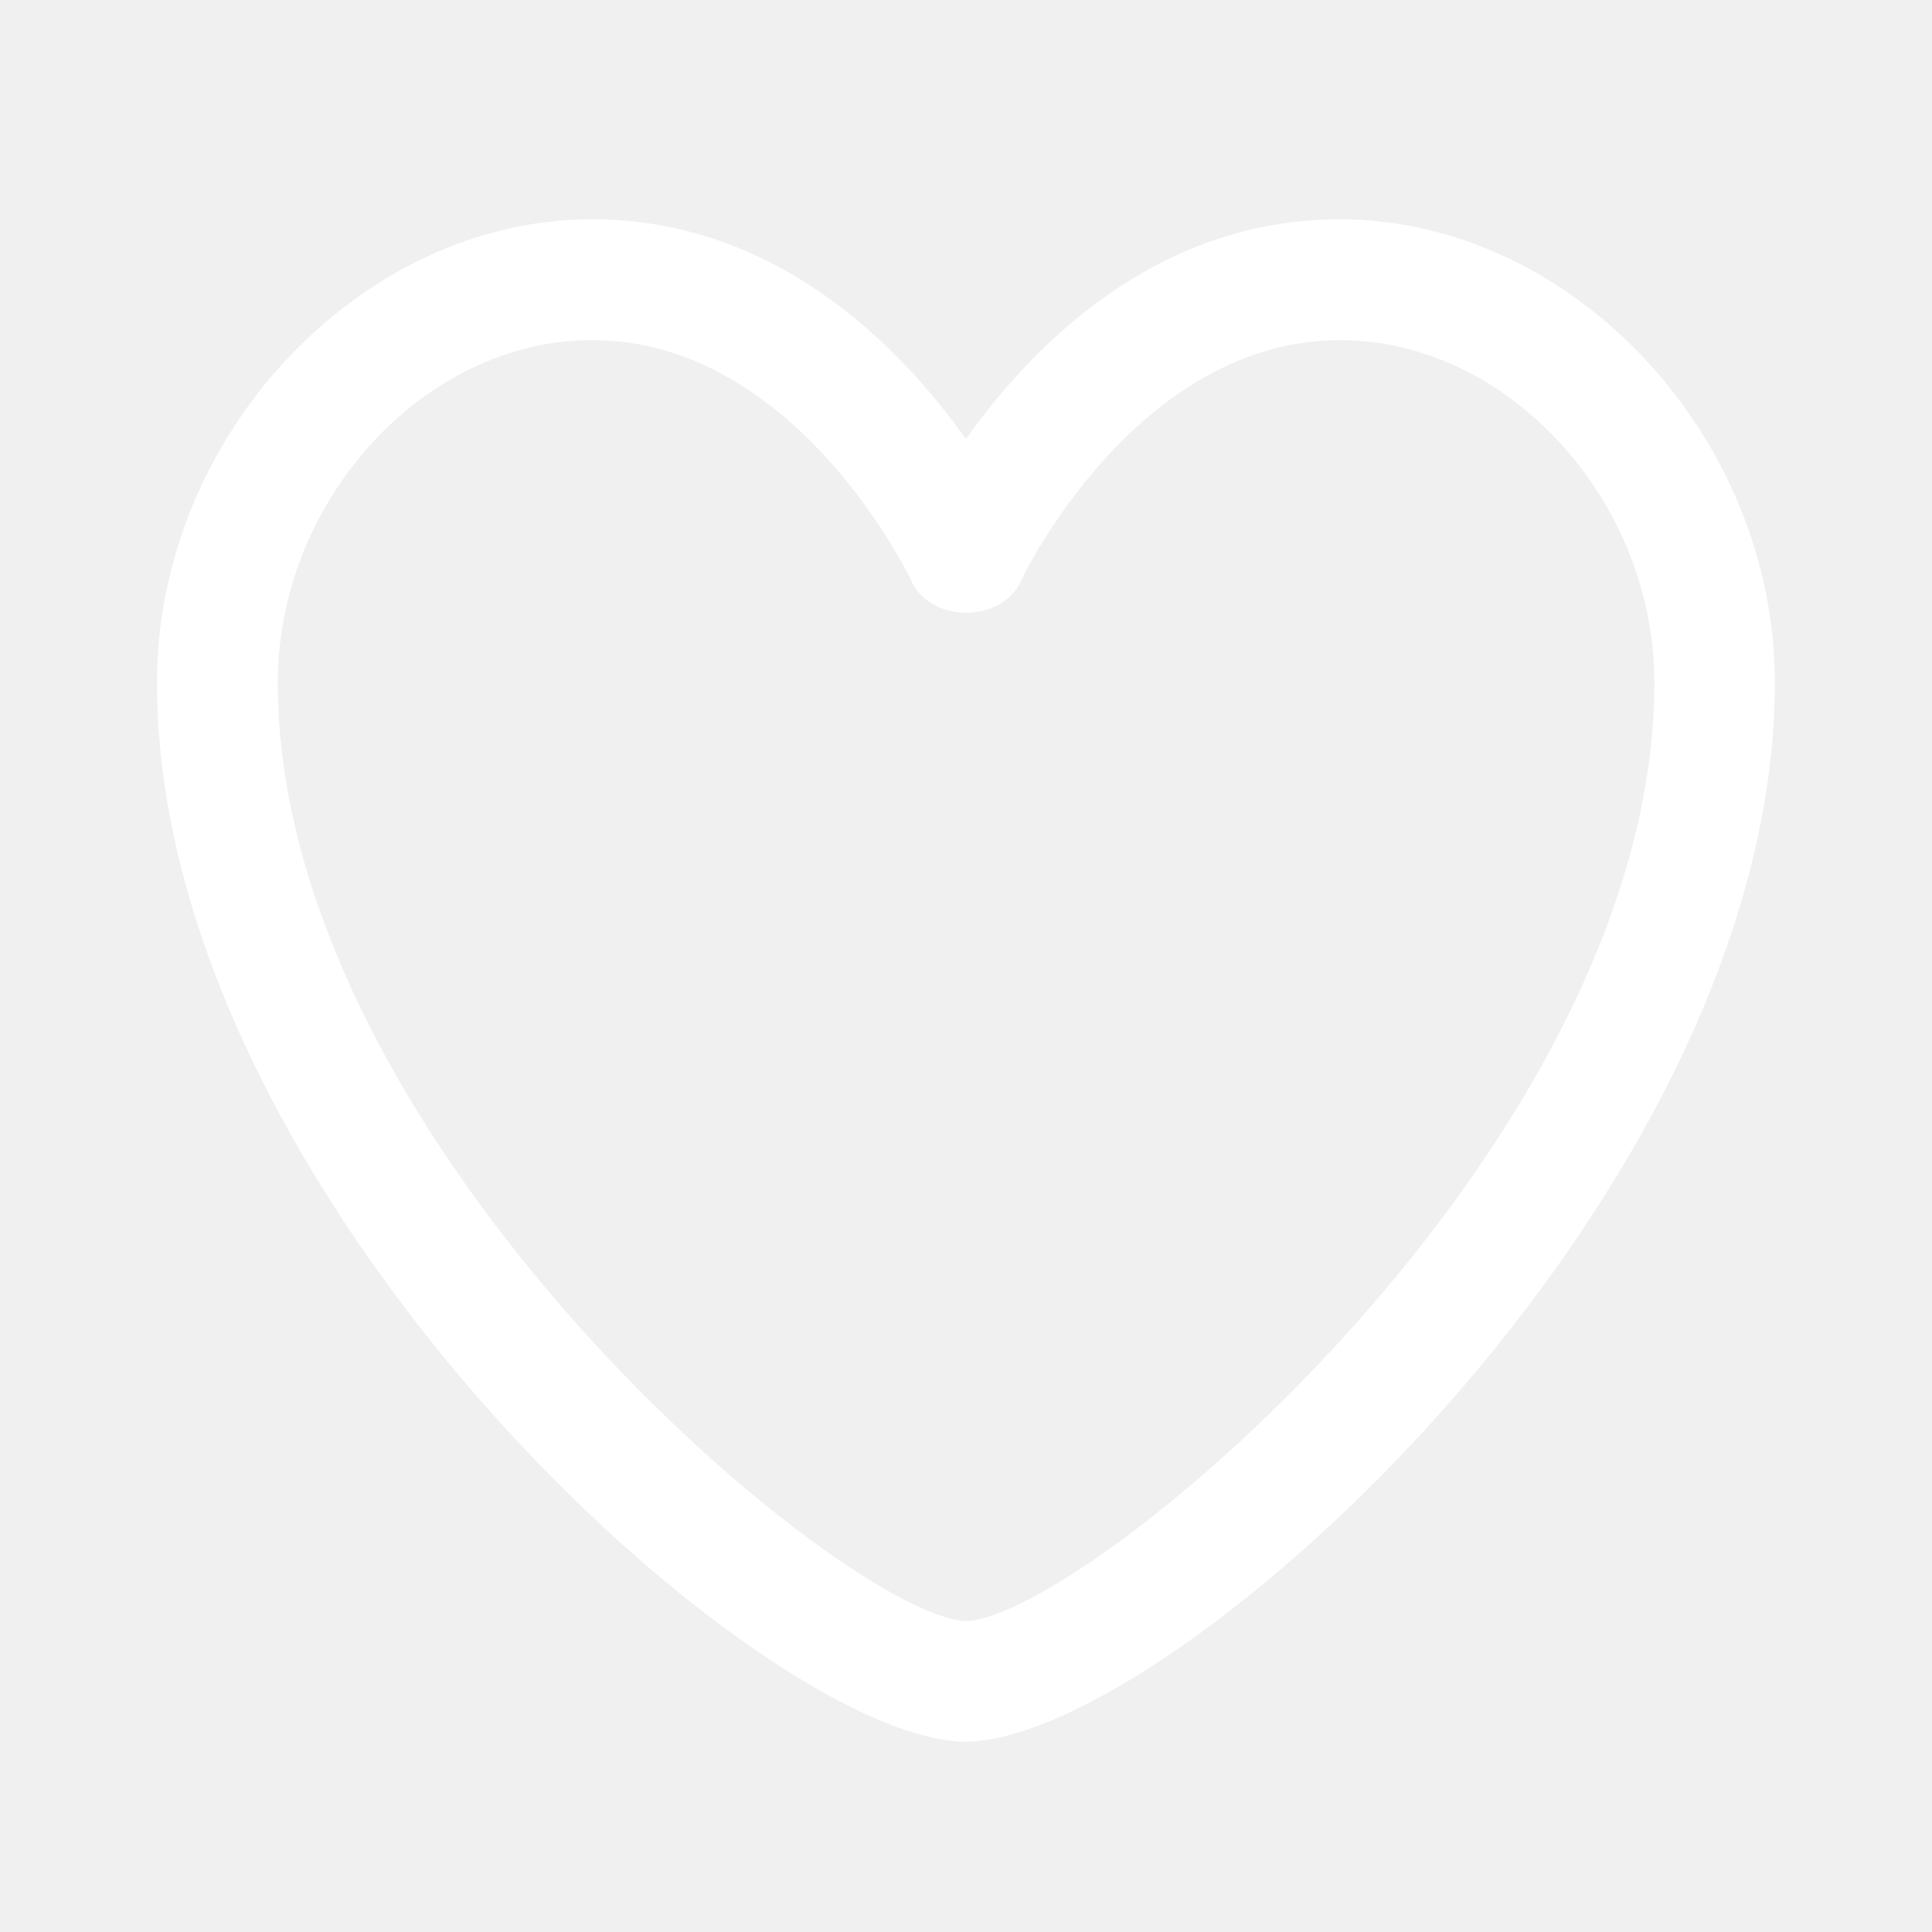
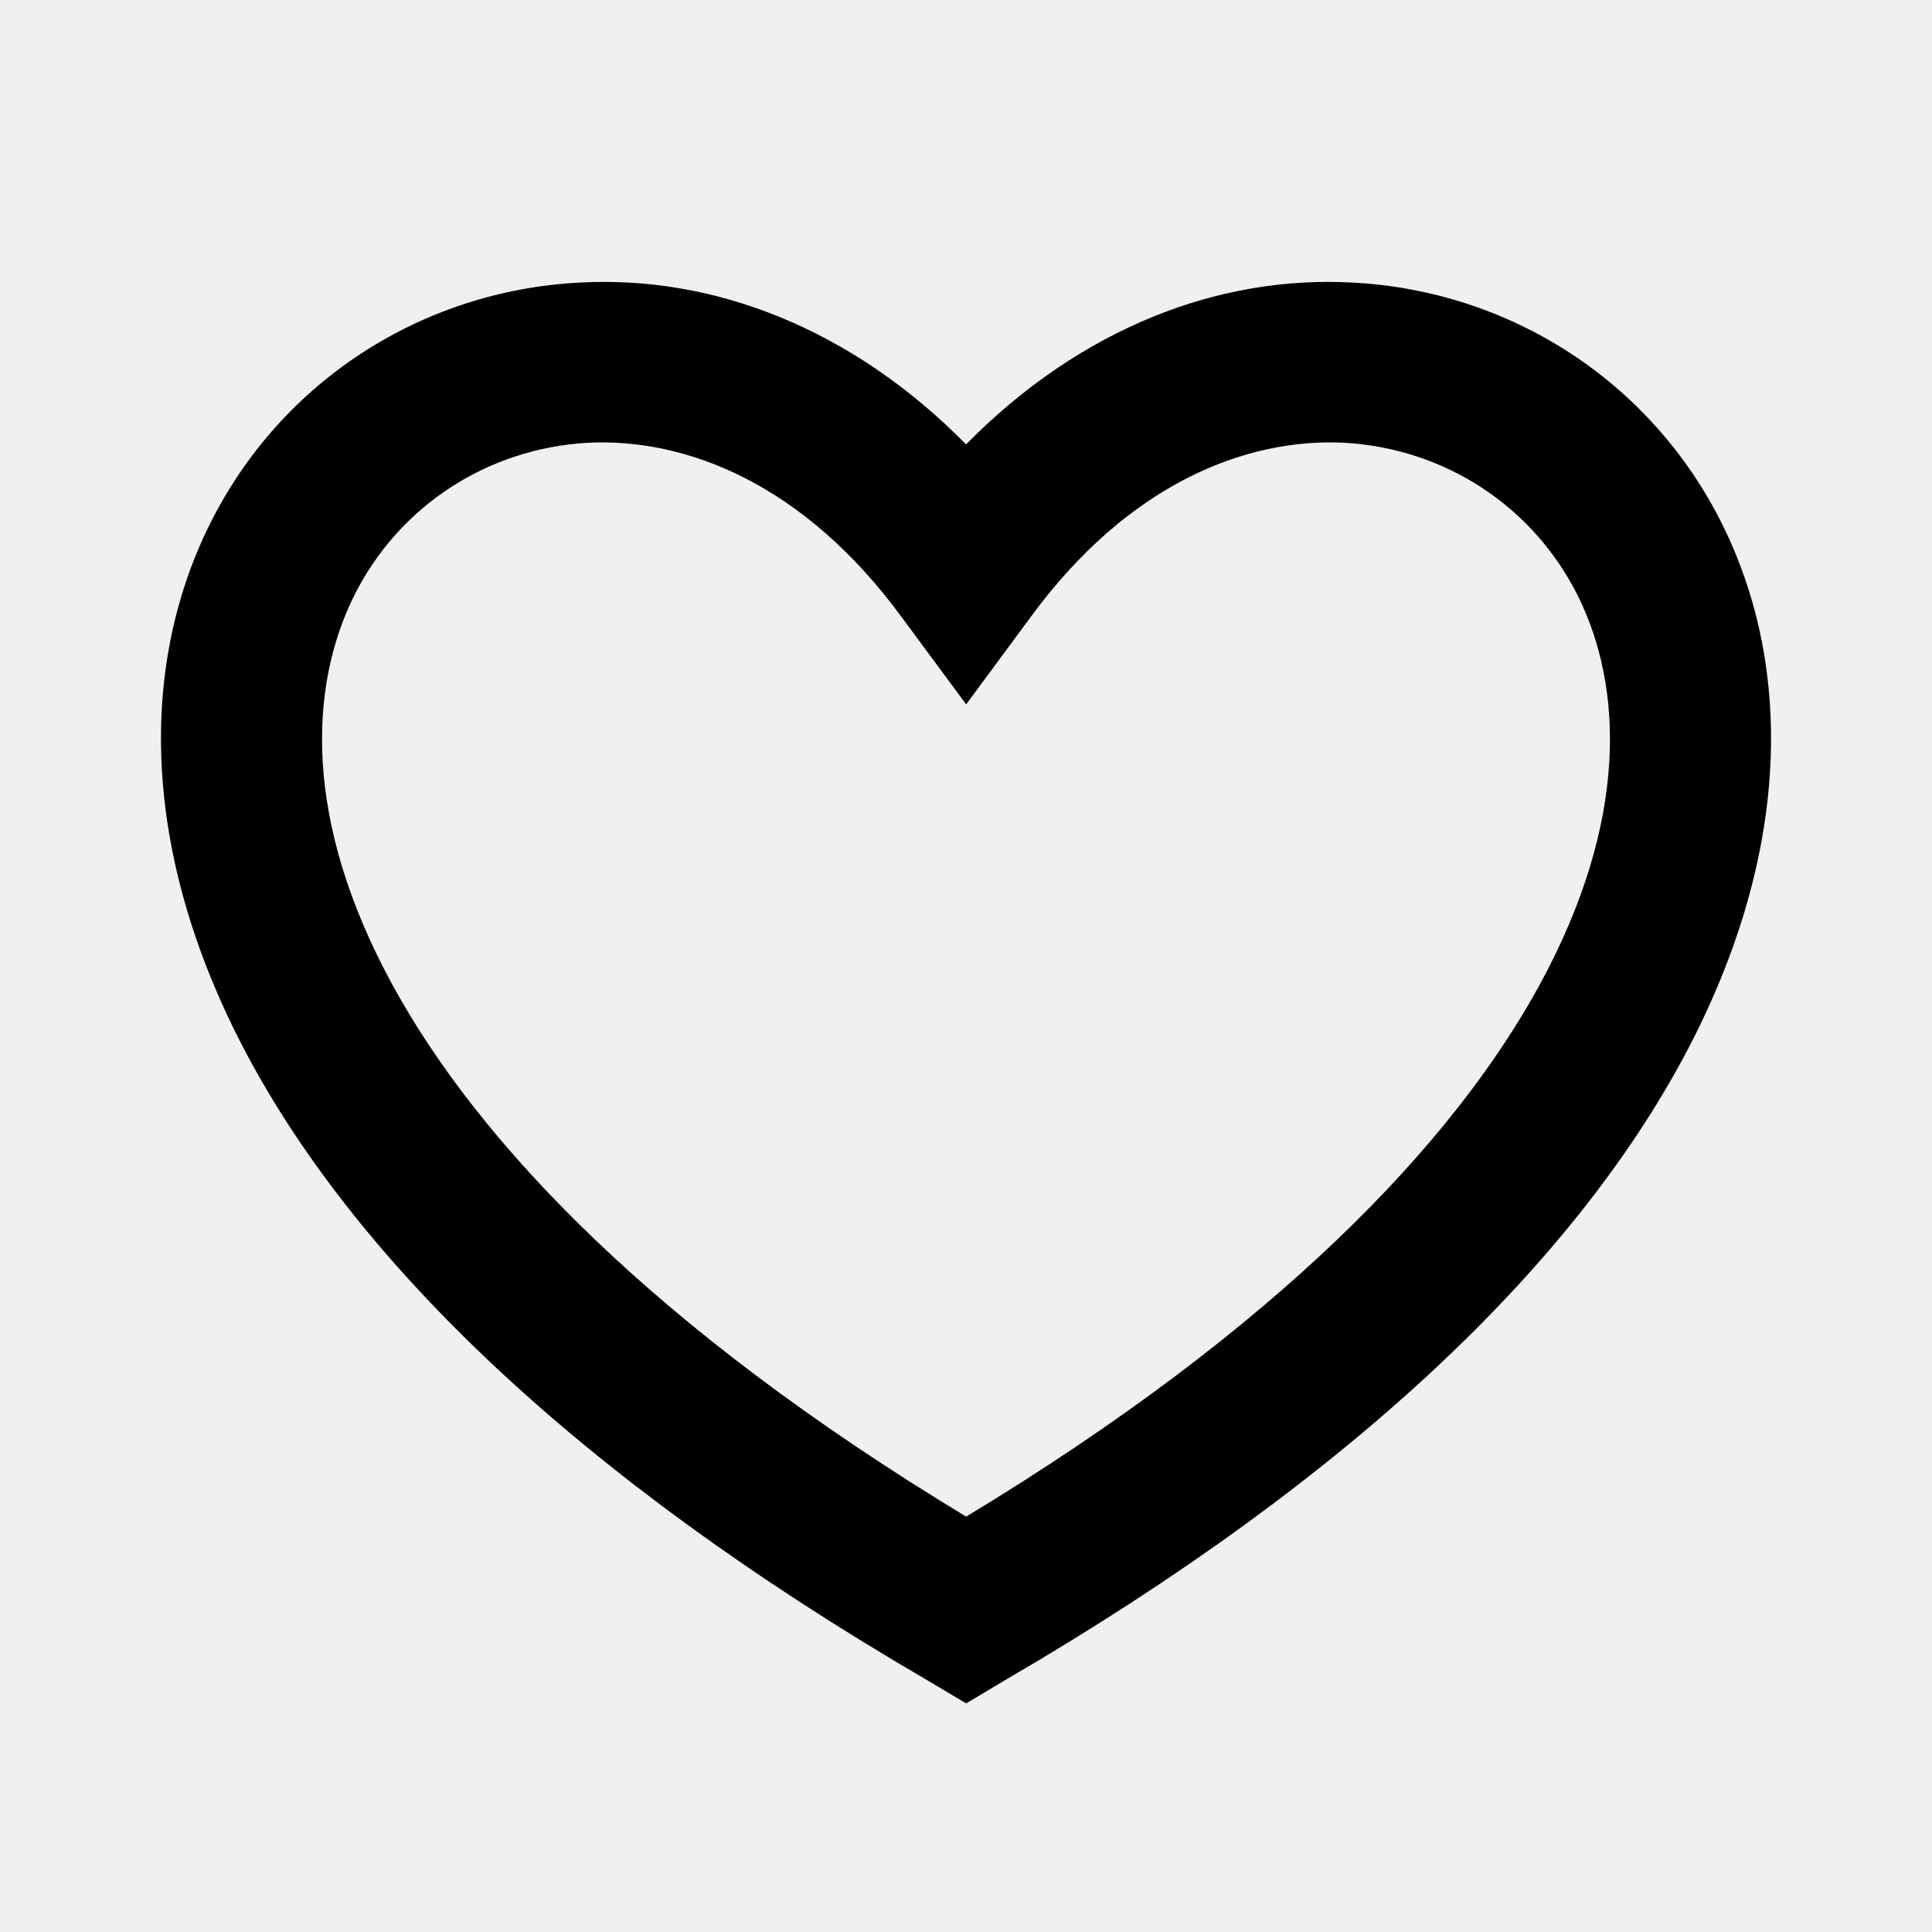
- <svg xmlns="http://www.w3.org/2000/svg" width="24" height="24" viewBox="0 0 24 24" fill="none">
-   <path d="M12 21.638H11.986C9.403 21.59 1.95 14.856 1.95 8.478C1.95 5.414 4.475 2.724 7.353 2.724C9.643 2.724 11.183 4.304 11.999 5.454C12.813 4.306 14.353 2.724 16.644 2.724C19.524 2.724 22.048 5.414 22.048 8.479C22.048 14.855 14.594 21.589 12.011 21.636H12V21.638ZM7.354 4.225C5.274 4.225 3.451 6.213 3.451 8.48C3.451 14.22 10.485 20.076 12.001 20.138C13.519 20.076 20.551 14.221 20.551 8.48C20.551 6.213 18.728 4.225 16.648 4.225C14.12 4.225 12.708 7.161 12.696 7.19C12.466 7.752 11.54 7.752 11.309 7.19C11.295 7.16 9.884 4.225 7.355 4.225H7.354Z" fill="white" />
+ <svg viewBox="0 0 24 24" aria-hidden="true">
+   <path d="M16.697 5.5c-1.222-.06-2.679.51-3.89 2.16l-.805 1.09-.806-1.09C9.984 6.01 8.526 5.44 7.304 5.5c-1.243.07-2.349.78-2.91 1.91-.552 1.12-.633 2.78.479 4.82 1.074 1.97 3.257 4.27 7.129 6.61 3.87-2.34 6.052-4.64 7.126-6.61 1.111-2.04 1.03-3.7.477-4.82-.561-1.13-1.666-1.84-2.908-1.91zm4.187 7.69c-1.351 2.48-4.001 5.12-8.379 7.67l-.503.3-.504-.3c-4.379-2.55-7.029-5.19-8.382-7.67-1.36-2.5-1.41-4.86-.514-6.67.887-1.79 2.647-2.91 4.601-3.01 1.651-.09 3.368.56 4.798 2.01 1.429-1.45 3.146-2.1 4.796-2.01 1.954.1 3.714 1.22 4.601 3.01.896 1.81.846 4.17-.514 6.67z" />
</svg>
